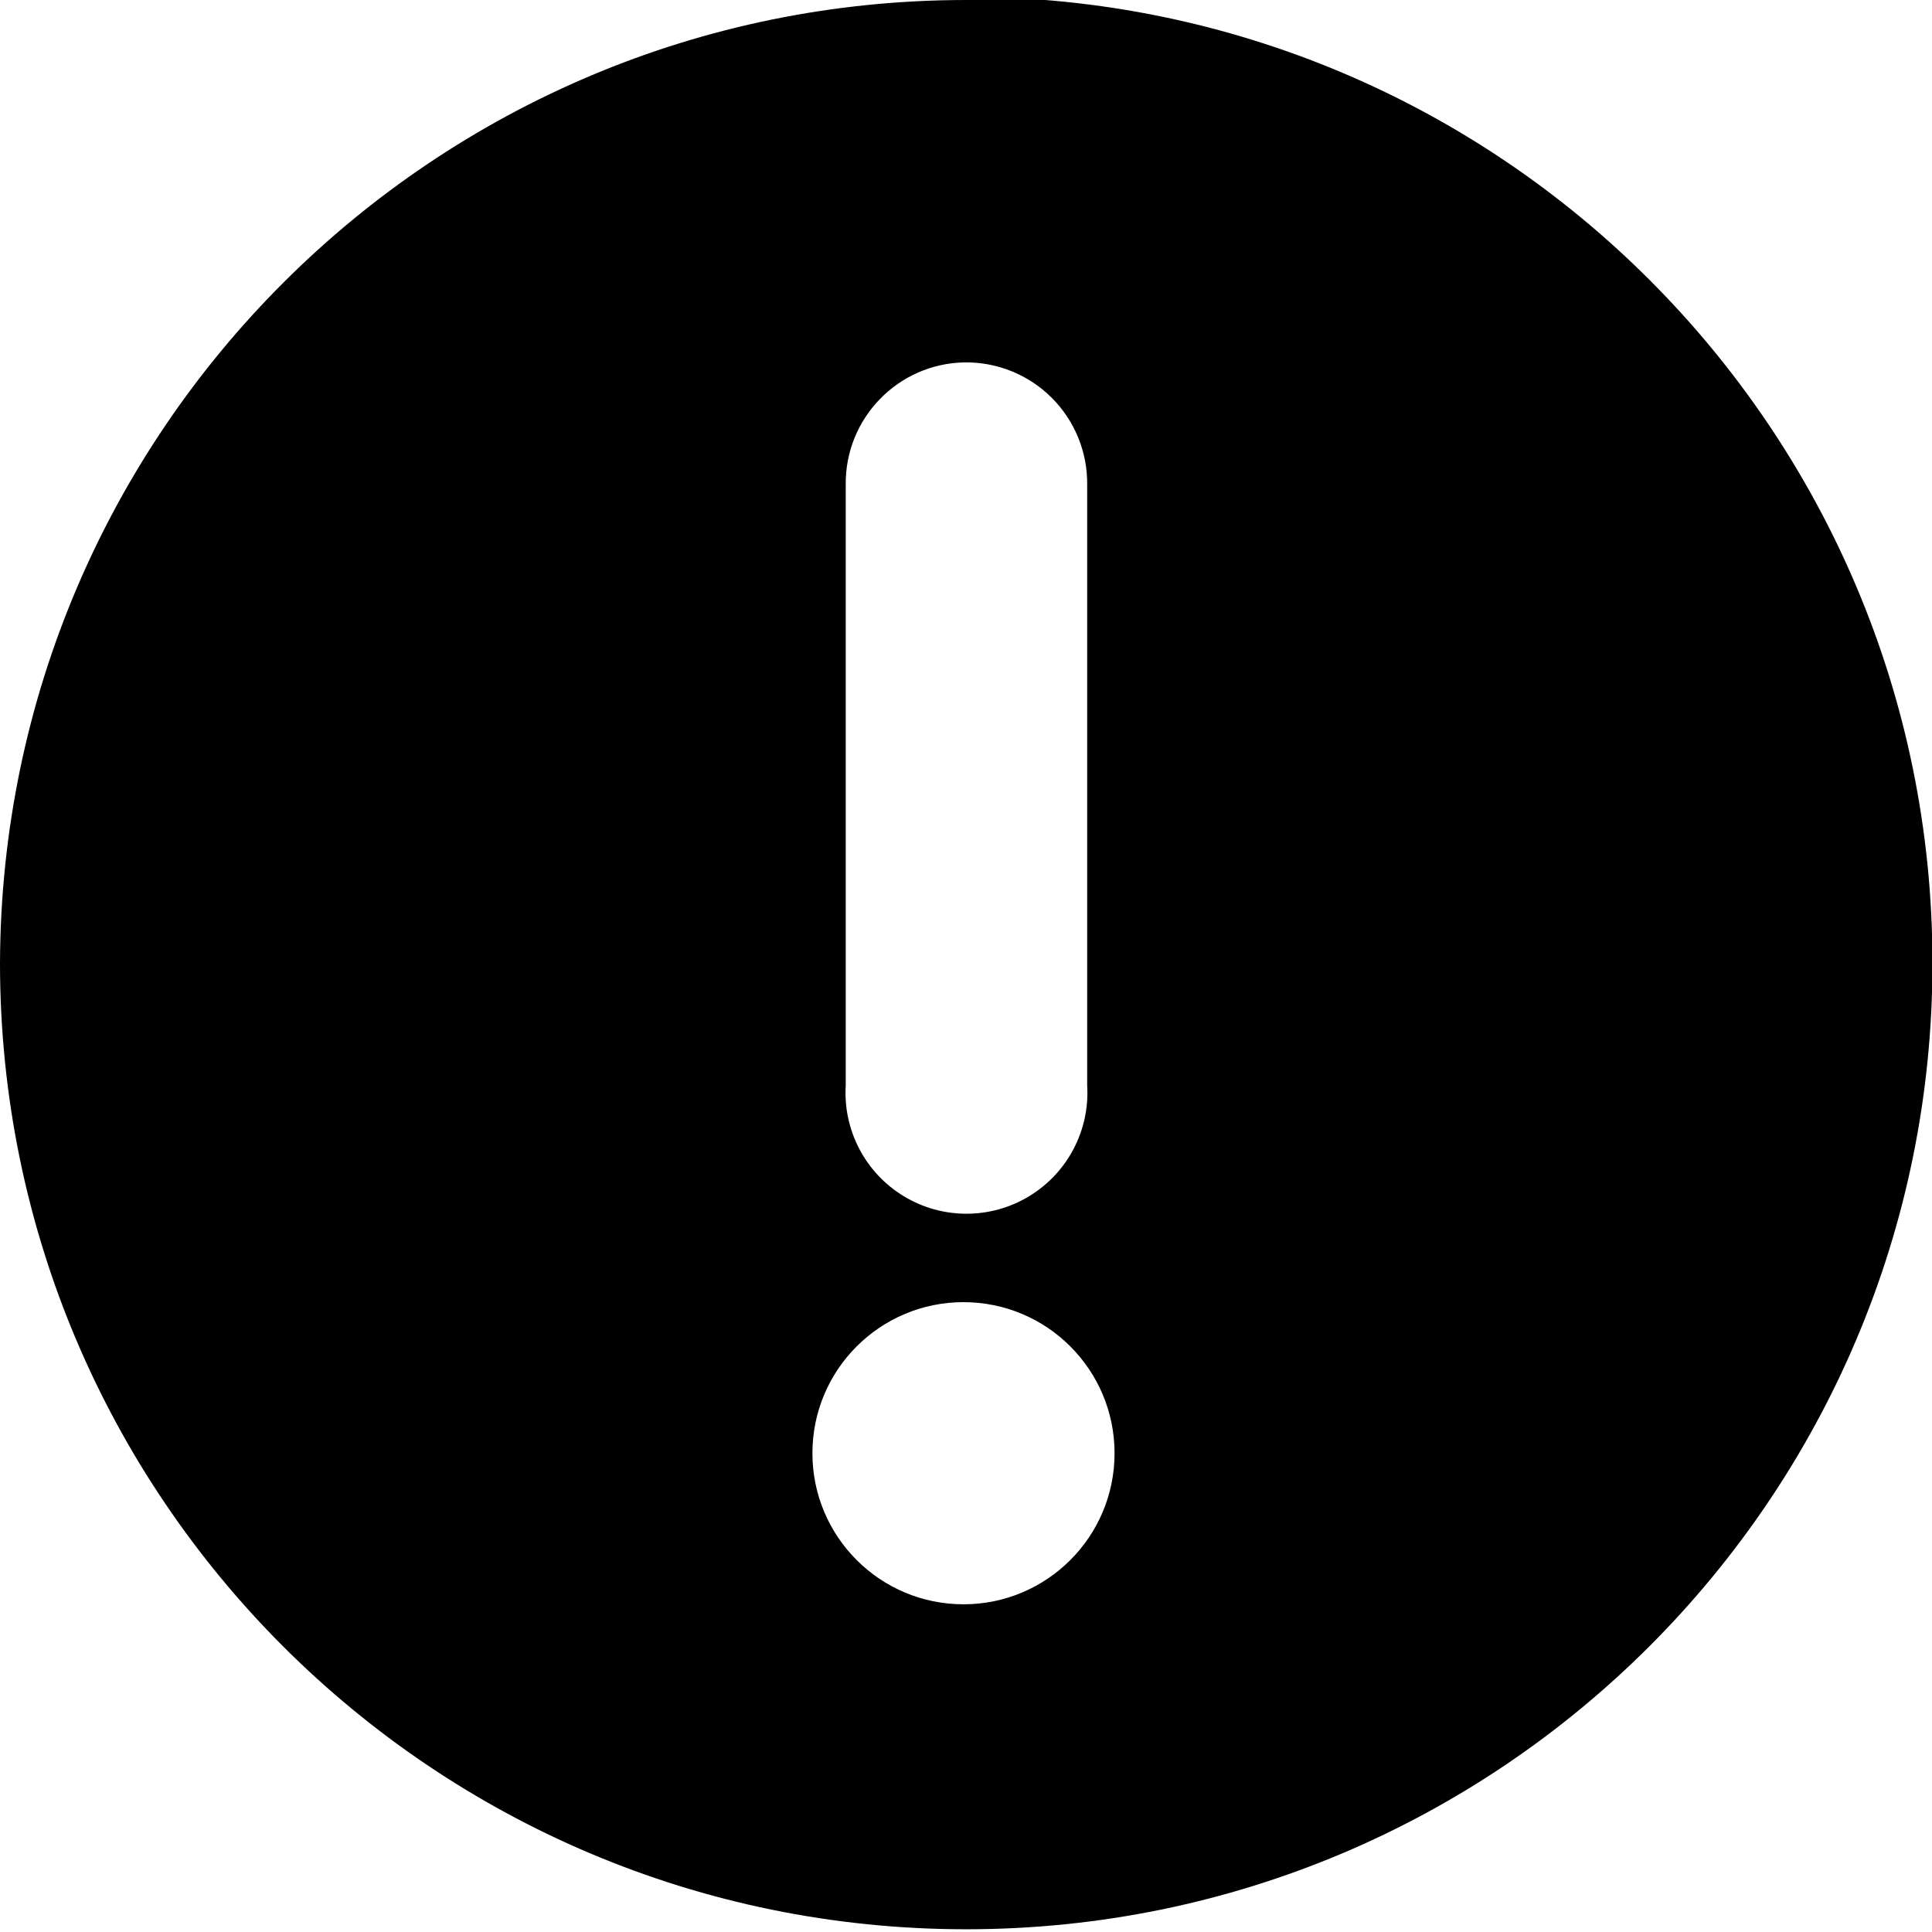
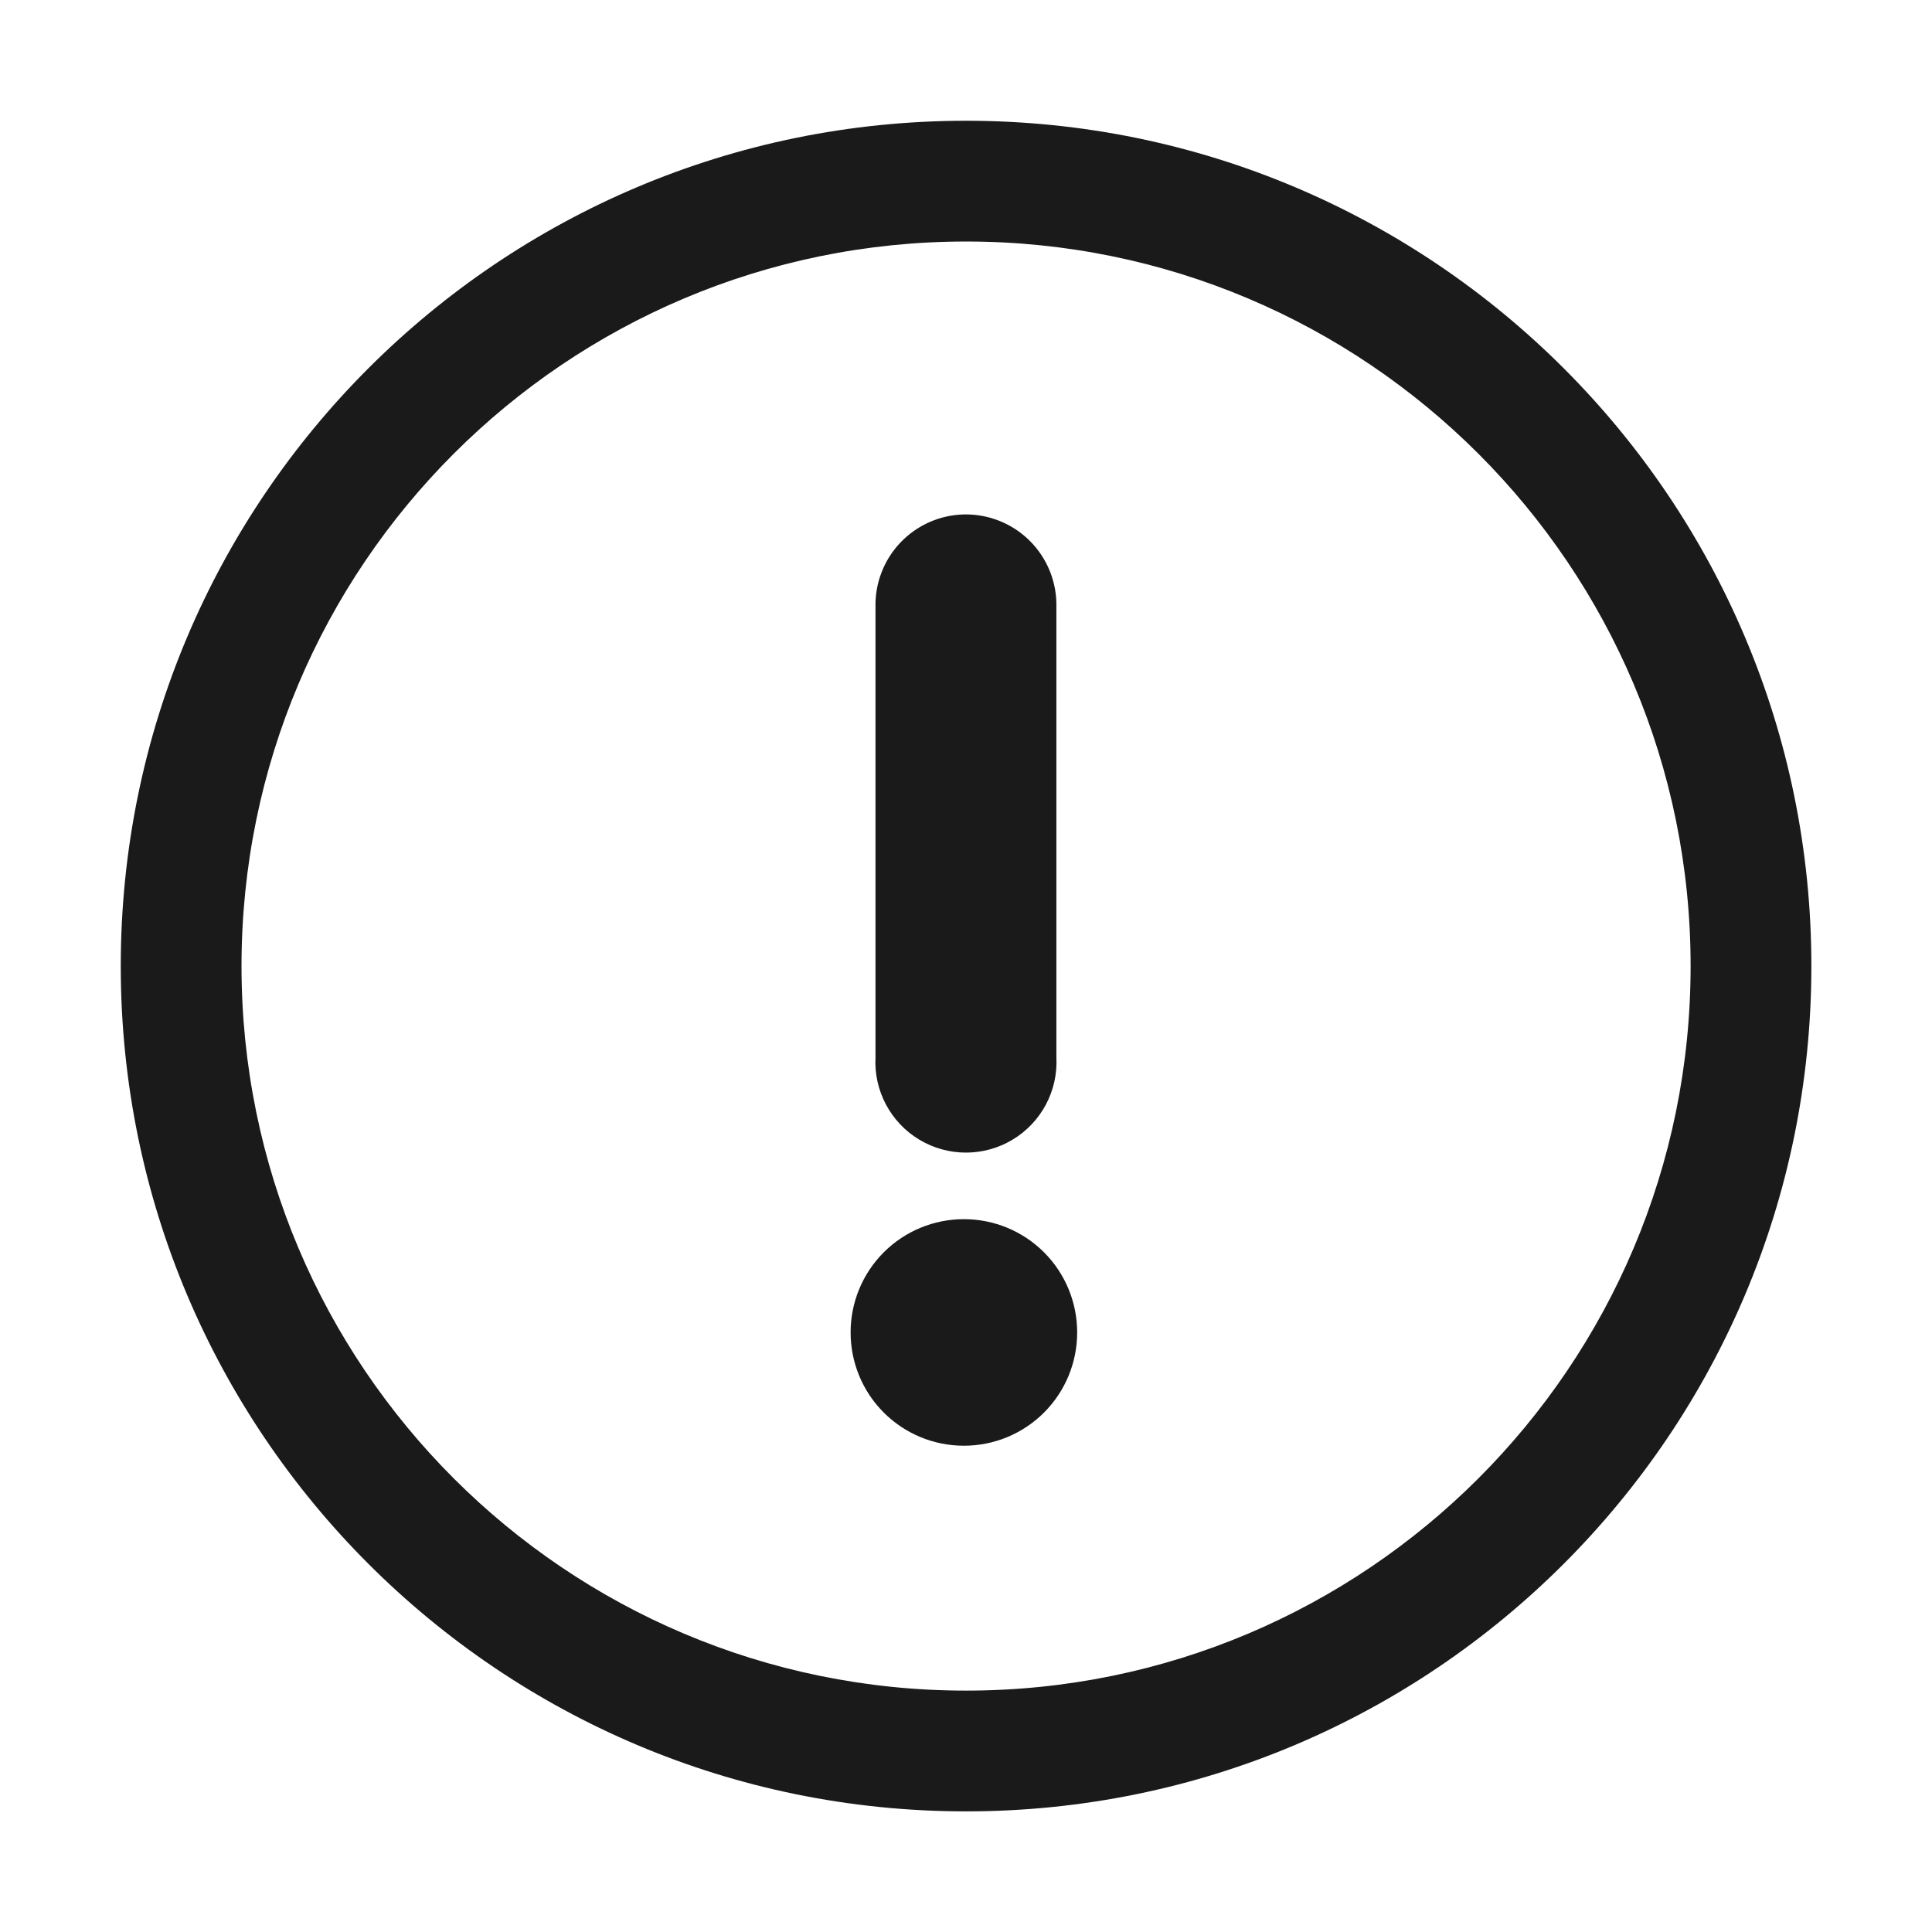
- <svg xmlns="http://www.w3.org/2000/svg" height="16" width="16" version="1.1" viewBox="0 0 4.233 4.233">
-   <g transform="translate(0 -292.77)">
-     <path d="m2.117 292.77a2.117 2.117 0 0 0 -2.117 2.11 2.117 2.117 0 0 0 2.117 2.117 2.117 2.117 0 0 0 2.117 -2.117 2.117 2.117 0 0 0 -2.117 -2.117zm-0.004 0.794a0.265 0.265 0 0 1 0.269 0.268v1.316a0.265 0.265 0 1 1 -0.529 0v-1.316a0.265 0.265 0 0 1 0.26 -0.268zm-0.002 2.059a0.331 0.331 0 0 1 0.331 0.331 0.331 0.331 0 0 1 -0.331 0.331 0.331 0.331 0 0 1 -0.331 -0.331 0.331 0.331 0 0 1 0.331 -0.331z" stroke-width=".251" />
-   </g>
+ <svg xmlns="http://www.w3.org/2000/svg" width="16" height="16" version="1.1" viewBox="0 0 4.233 4.233">
+   <path transform="scale(.26458)" d="m8 1a7 7 0 0 0-7 7 7 7 0 0 0 7 7 7 7 0 0 0 7-7 7 7 0 0 0-7-7zm0 1a6 6 0 0 1 6 6 6 6 0 0 1-6 6 6 6 0 0 1-6-6 6 6 0 0 1 6-6zm-0.014 2.26a0.75 0.75 0 0 0-0.736 0.768v3.728a0.75 0.75 0 1 0 1.498 0v-3.728a0.75 0.75 0 0 0-0.762-0.768zm-0.004 5.836a0.937 0.937 0 0 0-0.938 0.938 0.937 0.937 0 0 0 0.938 0.938 0.937 0.937 0 0 0 0.938-0.938 0.937 0.937 0 0 0-0.938-0.938z" fill="#1a1a1a" stroke-width=".829" />
</svg>
